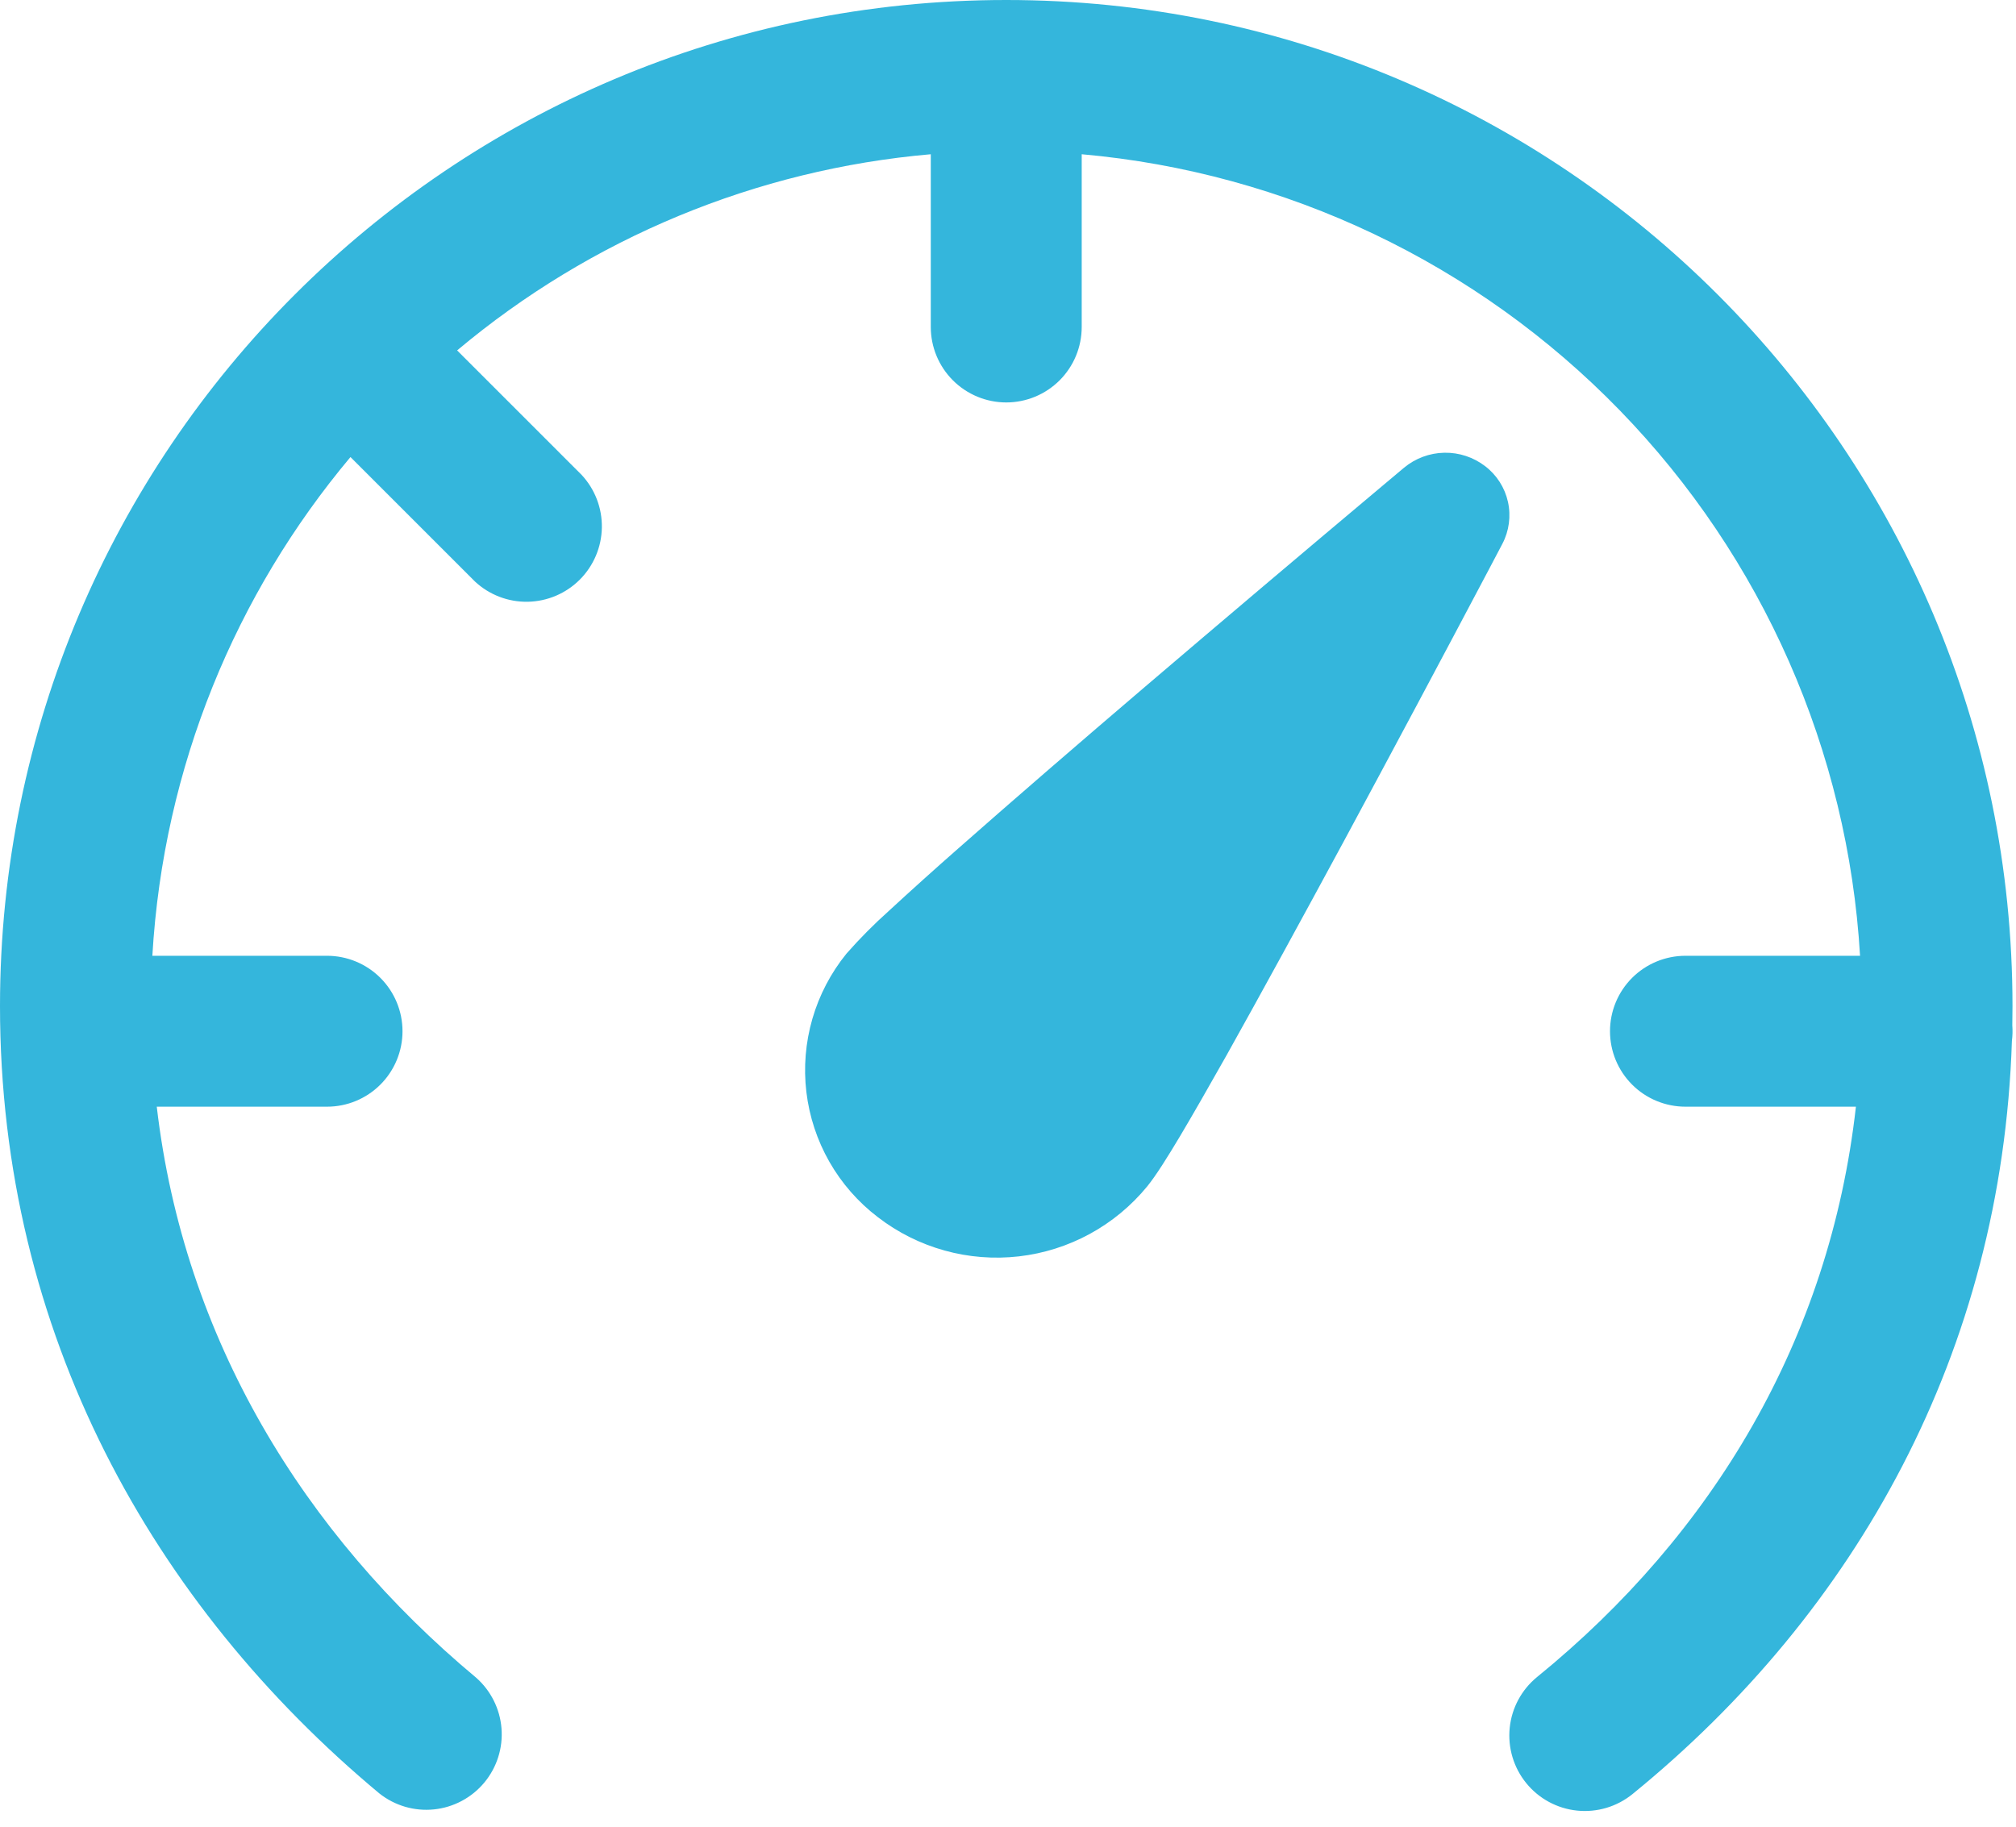
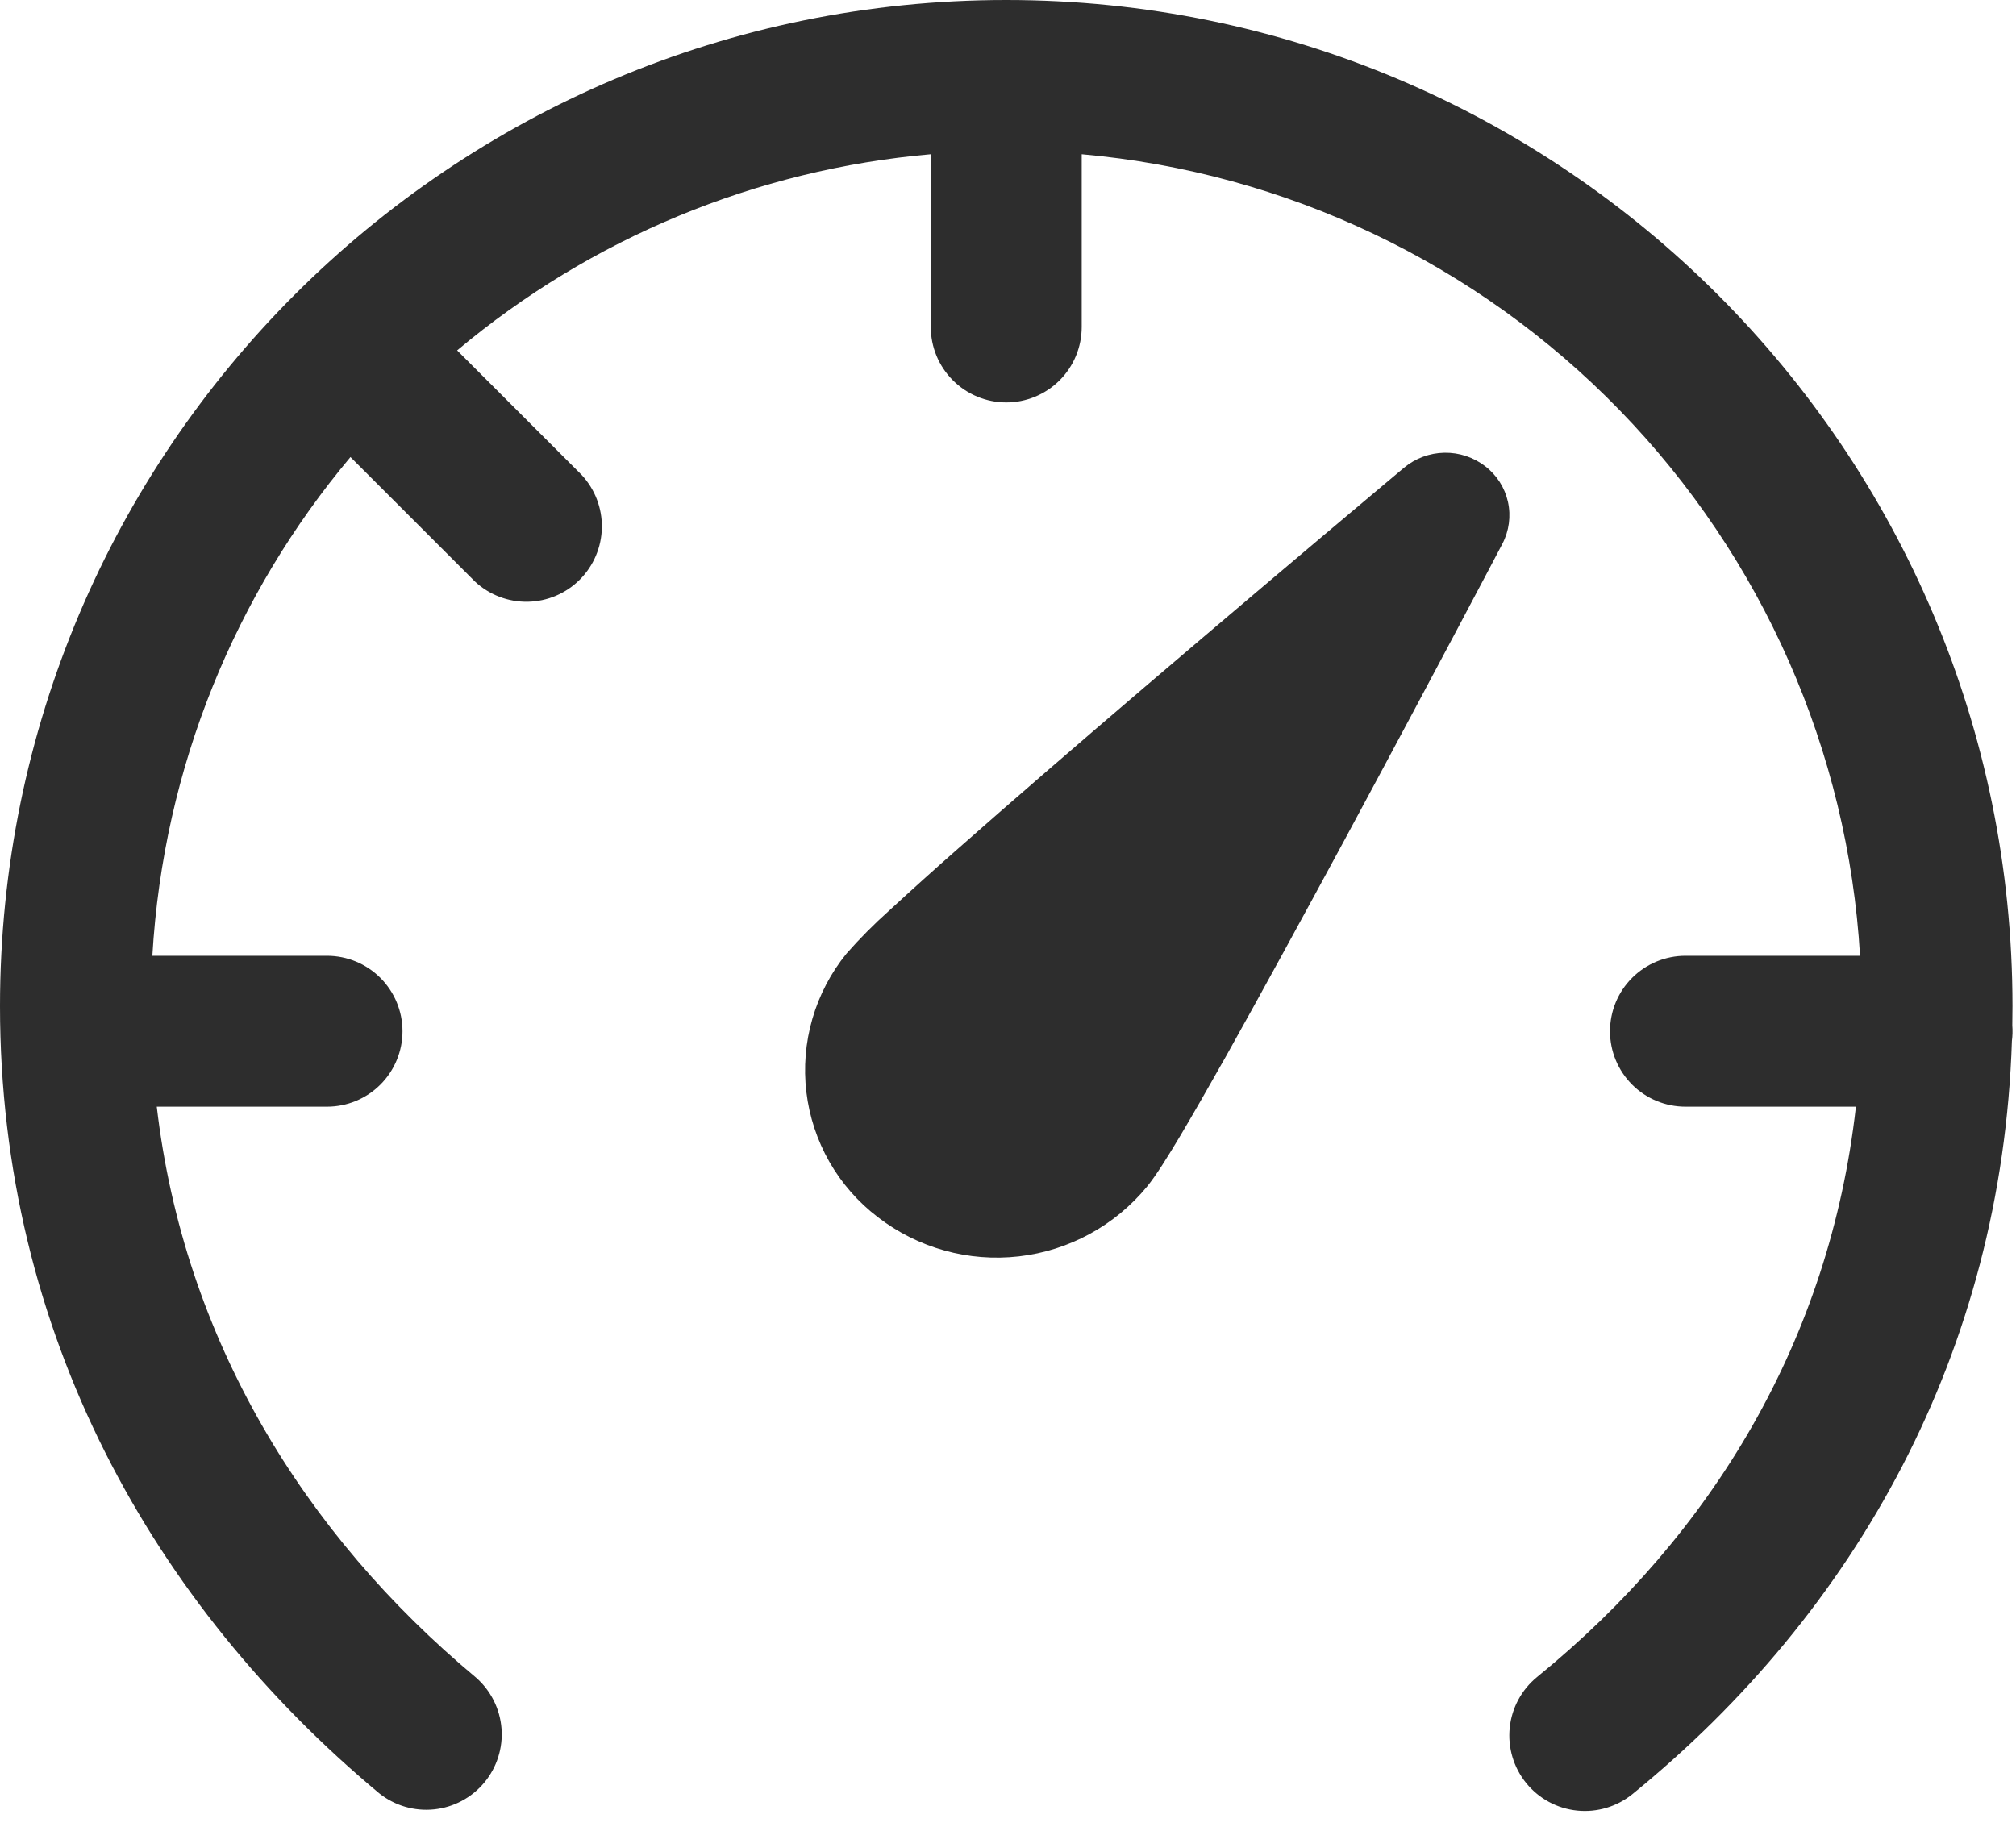
<svg xmlns="http://www.w3.org/2000/svg" width="96" height="87" viewBox="0 0 96 87" fill="none">
-   <path d="M21.768 16.689C28.148 11.332 36.023 8.069 44.323 7.346V15.573C44.323 16.526 44.702 17.44 45.376 18.114C46.05 18.788 46.964 19.167 47.917 19.167C48.87 19.167 49.784 18.788 50.458 18.114C51.132 17.44 51.51 16.526 51.51 15.573V7.346C61.238 8.21 70.332 12.54 77.135 19.547C83.938 26.554 87.998 35.772 88.574 45.521H80.26C79.307 45.521 78.393 45.9 77.719 46.573C77.045 47.247 76.667 48.161 76.667 49.115C76.667 50.068 77.045 50.982 77.719 51.656C78.393 52.33 79.307 52.708 80.26 52.708H88.377C87.132 63.787 81.559 73.063 73.198 79.868C72.458 80.47 71.988 81.341 71.891 82.29C71.794 83.239 72.078 84.188 72.68 84.927C73.282 85.667 74.154 86.137 75.103 86.234C76.052 86.331 77 86.047 77.74 85.445C88.406 76.758 95.325 64.39 95.805 49.579C95.837 49.331 95.843 49.081 95.824 48.832L95.833 47.917C95.833 21.452 74.381 0 47.917 0C21.452 0 0 21.452 0 47.917C0 63.499 7.298 76.446 18.065 85.416C18.799 85.999 19.733 86.272 20.667 86.176C21.6 86.08 22.459 85.622 23.059 84.902C23.66 84.181 23.955 83.254 23.881 82.319C23.807 81.383 23.371 80.514 22.665 79.896C14.471 73.063 8.754 63.763 7.465 52.708H15.573C16.526 52.708 17.44 52.33 18.114 51.656C18.788 50.982 19.167 50.068 19.167 49.115C19.167 48.161 18.788 47.247 18.114 46.573C17.44 45.9 16.526 45.521 15.573 45.521H7.255C7.782 36.503 11.236 28.271 16.689 21.768L22.617 27.696C23.298 28.331 24.199 28.676 25.13 28.66C26.061 28.643 26.949 28.266 27.608 27.608C28.266 26.949 28.643 26.061 28.66 25.13C28.676 24.199 28.331 23.298 27.696 22.617L21.768 16.689ZM70.725 22.205C70.168 21.776 69.482 21.549 68.779 21.562C68.076 21.575 67.399 21.827 66.858 22.276L65.814 23.153C62.046 26.317 58.291 29.496 54.548 32.689C51.405 35.372 48.19 38.151 45.621 40.418C44.509 41.395 43.409 42.385 42.32 43.389C41.609 44.025 40.937 44.703 40.307 45.42C39.564 46.335 39.013 47.39 38.685 48.522C38.357 49.654 38.26 50.841 38.399 52.011C38.539 53.182 38.912 54.312 39.496 55.336C40.081 56.359 40.865 57.255 41.803 57.97C43.711 59.441 46.119 60.111 48.514 59.838C50.908 59.564 53.102 58.368 54.63 56.503C55.051 55.986 55.612 55.085 56.187 54.122C56.8 53.092 57.553 51.774 58.386 50.298C60.049 47.327 62.066 43.628 64.017 40.02C66.333 35.722 68.631 31.414 70.912 27.097L71.54 25.904C71.862 25.29 71.957 24.582 71.808 23.905C71.659 23.228 71.275 22.626 70.725 22.205V22.205Z" fill="#34B6DC" />
+   <path d="M21.768 16.689C28.148 11.332 36.023 8.069 44.323 7.346V15.573C44.323 16.526 44.702 17.44 45.376 18.114C46.05 18.788 46.964 19.167 47.917 19.167C48.87 19.167 49.784 18.788 50.458 18.114C51.132 17.44 51.51 16.526 51.51 15.573V7.346C61.238 8.21 70.332 12.54 77.135 19.547C83.938 26.554 87.998 35.772 88.574 45.521H80.26C79.307 45.521 78.393 45.9 77.719 46.573C77.045 47.247 76.667 48.161 76.667 49.115C76.667 50.068 77.045 50.982 77.719 51.656C78.393 52.33 79.307 52.708 80.26 52.708H88.377C87.132 63.787 81.559 73.063 73.198 79.868C72.458 80.47 71.988 81.341 71.891 82.29C71.794 83.239 72.078 84.188 72.68 84.927C73.282 85.667 74.154 86.137 75.103 86.234C76.052 86.331 77 86.047 77.74 85.445C88.406 76.758 95.325 64.39 95.805 49.579C95.837 49.331 95.843 49.081 95.824 48.832L95.833 47.917C95.833 21.452 74.381 0 47.917 0C21.452 0 0 21.452 0 47.917C0 63.499 7.298 76.446 18.065 85.416C18.799 85.999 19.733 86.272 20.667 86.176C21.6 86.08 22.459 85.622 23.059 84.902C23.66 84.181 23.955 83.254 23.881 82.319C23.807 81.383 23.371 80.514 22.665 79.896C14.471 73.063 8.754 63.763 7.465 52.708H15.573C16.526 52.708 17.44 52.33 18.114 51.656C18.788 50.982 19.167 50.068 19.167 49.115C19.167 48.161 18.788 47.247 18.114 46.573C17.44 45.9 16.526 45.521 15.573 45.521H7.255C7.782 36.503 11.236 28.271 16.689 21.768L22.617 27.696C23.298 28.331 24.199 28.676 25.13 28.66C26.061 28.643 26.949 28.266 27.608 27.608C28.266 26.949 28.643 26.061 28.66 25.13C28.676 24.199 28.331 23.298 27.696 22.617L21.768 16.689ZM70.725 22.205C70.168 21.776 69.482 21.549 68.779 21.562C68.076 21.575 67.399 21.827 66.858 22.276L65.814 23.153C62.046 26.317 58.291 29.496 54.548 32.689C51.405 35.372 48.19 38.151 45.621 40.418C44.509 41.395 43.409 42.385 42.32 43.389C41.609 44.025 40.937 44.703 40.307 45.42C39.564 46.335 39.013 47.39 38.685 48.522C38.357 49.654 38.26 50.841 38.399 52.011C38.539 53.182 38.912 54.312 39.496 55.336C40.081 56.359 40.865 57.255 41.803 57.97C43.711 59.441 46.119 60.111 48.514 59.838C50.908 59.564 53.102 58.368 54.63 56.503C55.051 55.986 55.612 55.085 56.187 54.122C56.8 53.092 57.553 51.774 58.386 50.298C60.049 47.327 62.066 43.628 64.017 40.02C66.333 35.722 68.631 31.414 70.912 27.097L71.54 25.904C71.862 25.29 71.957 24.582 71.808 23.905C71.659 23.228 71.275 22.626 70.725 22.205V22.205Z" fill="#2d2d2d" />
</svg>
